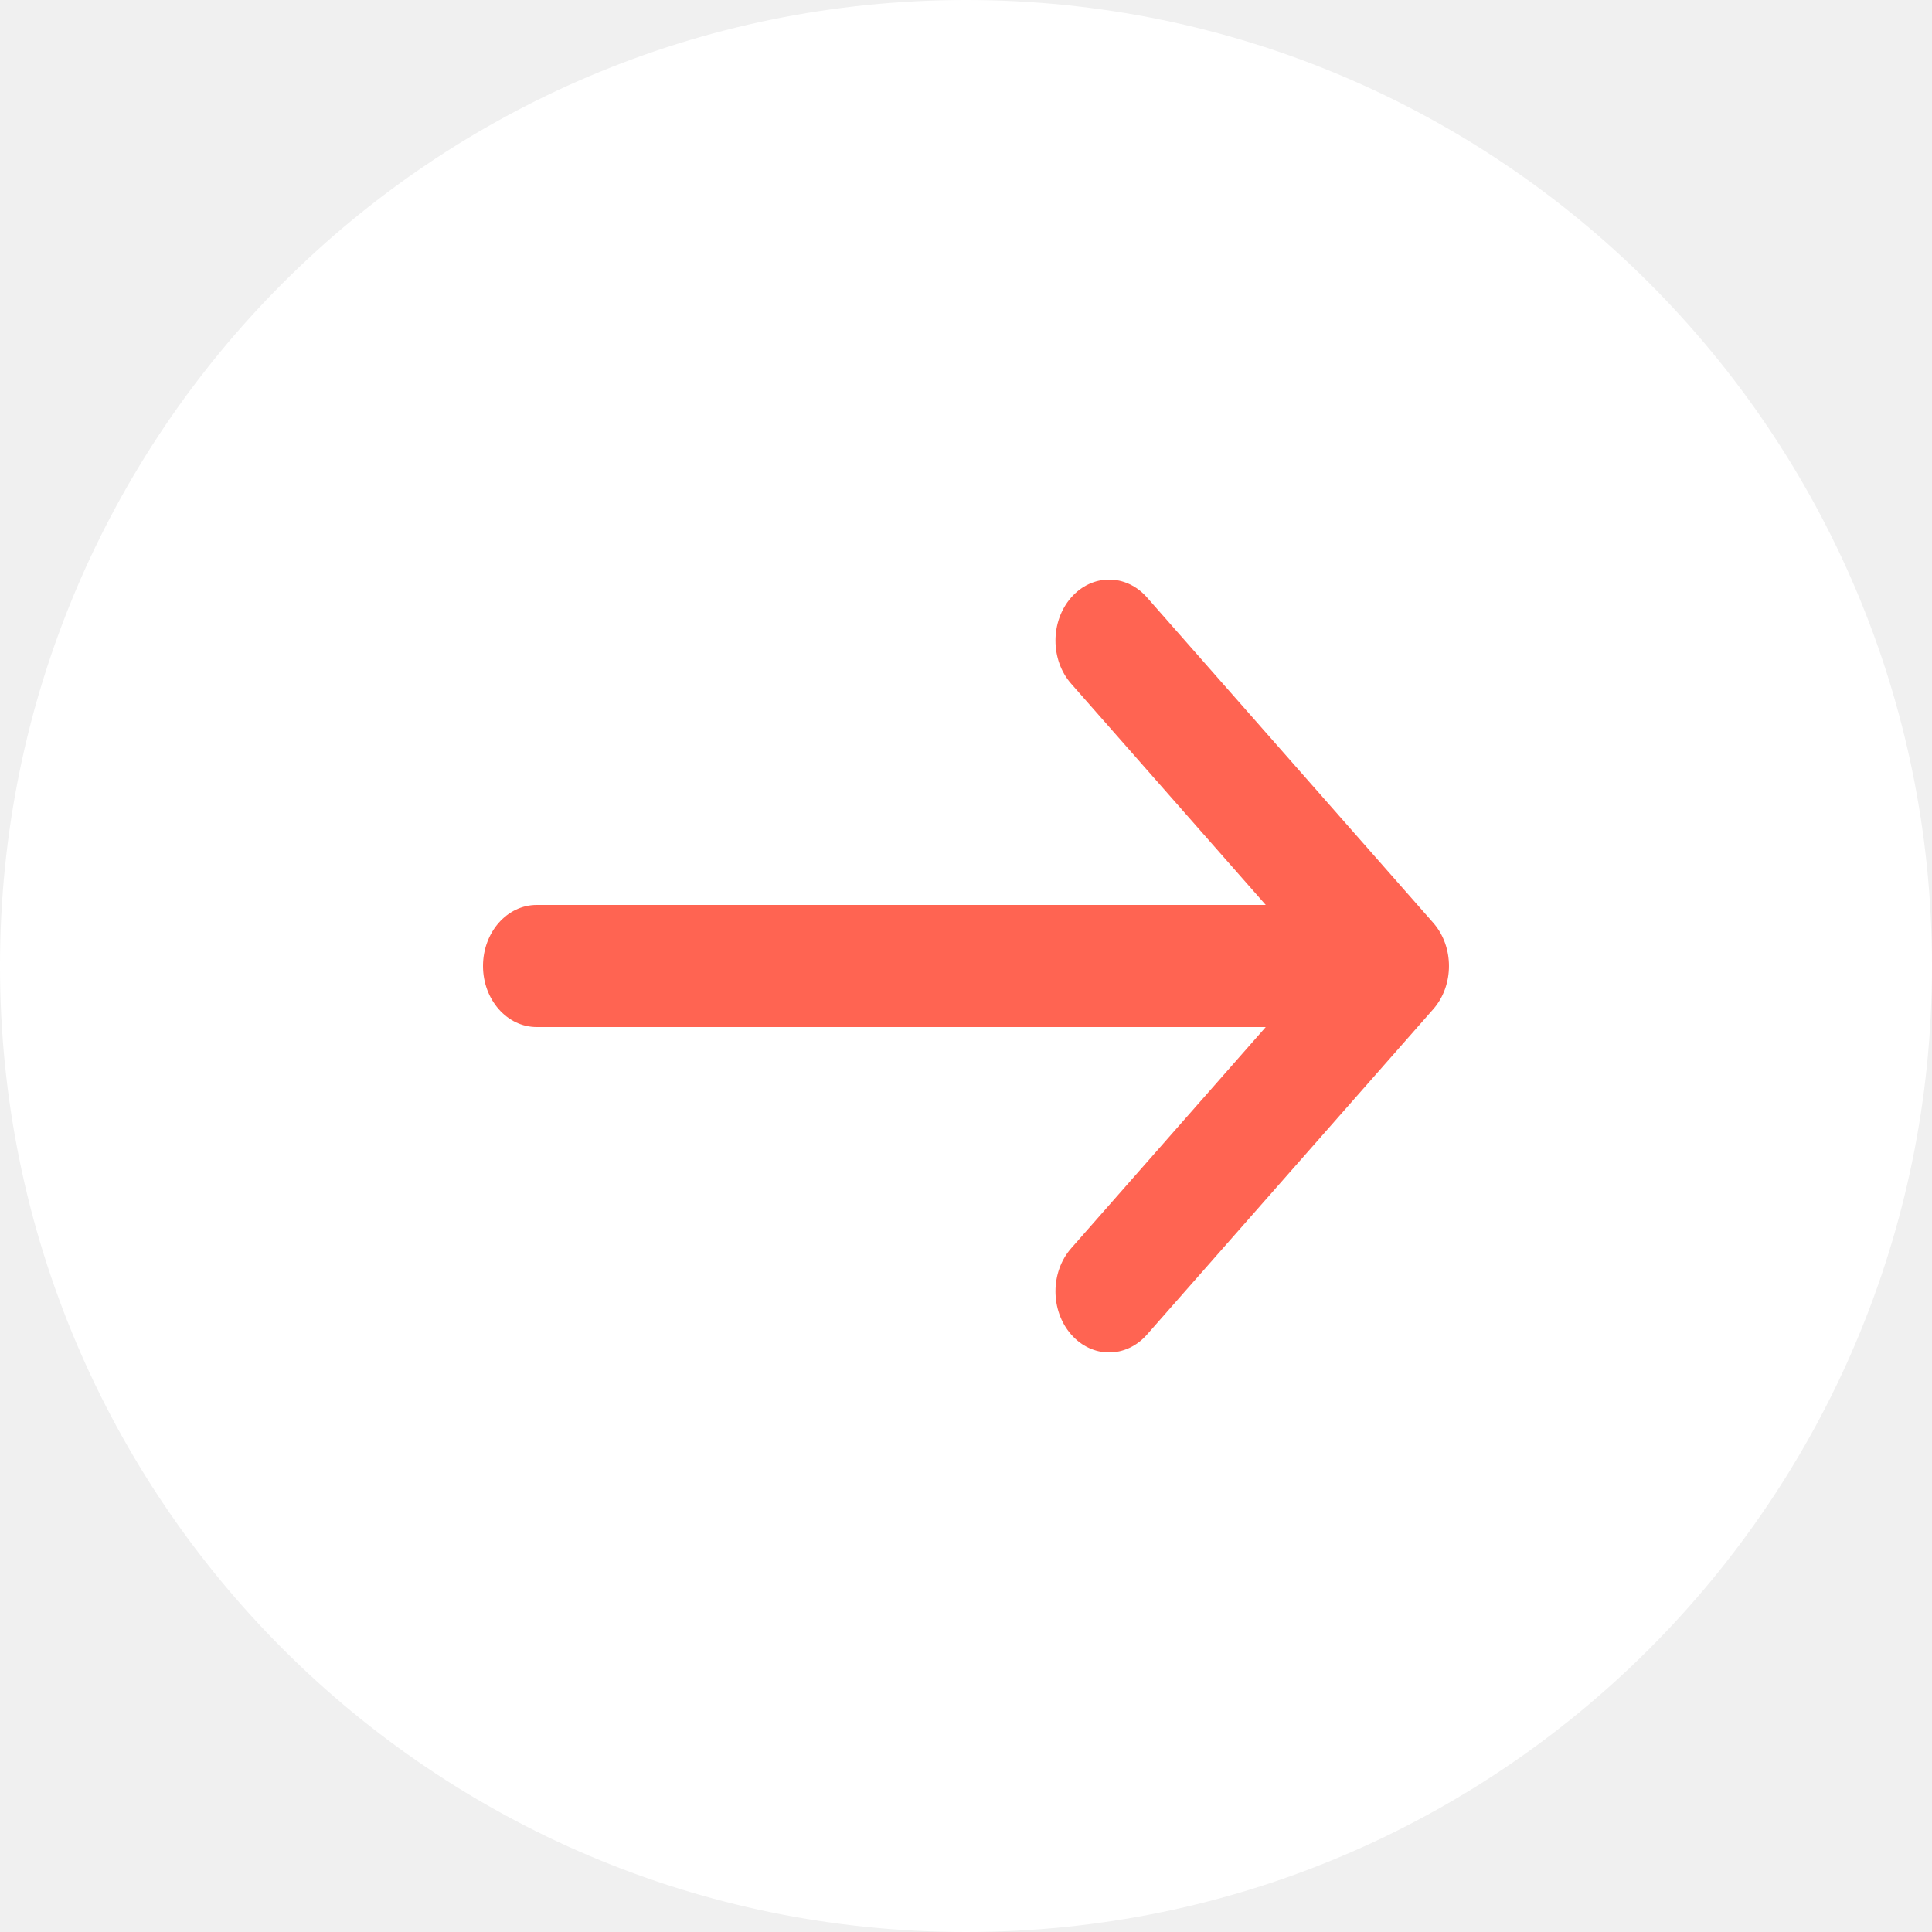
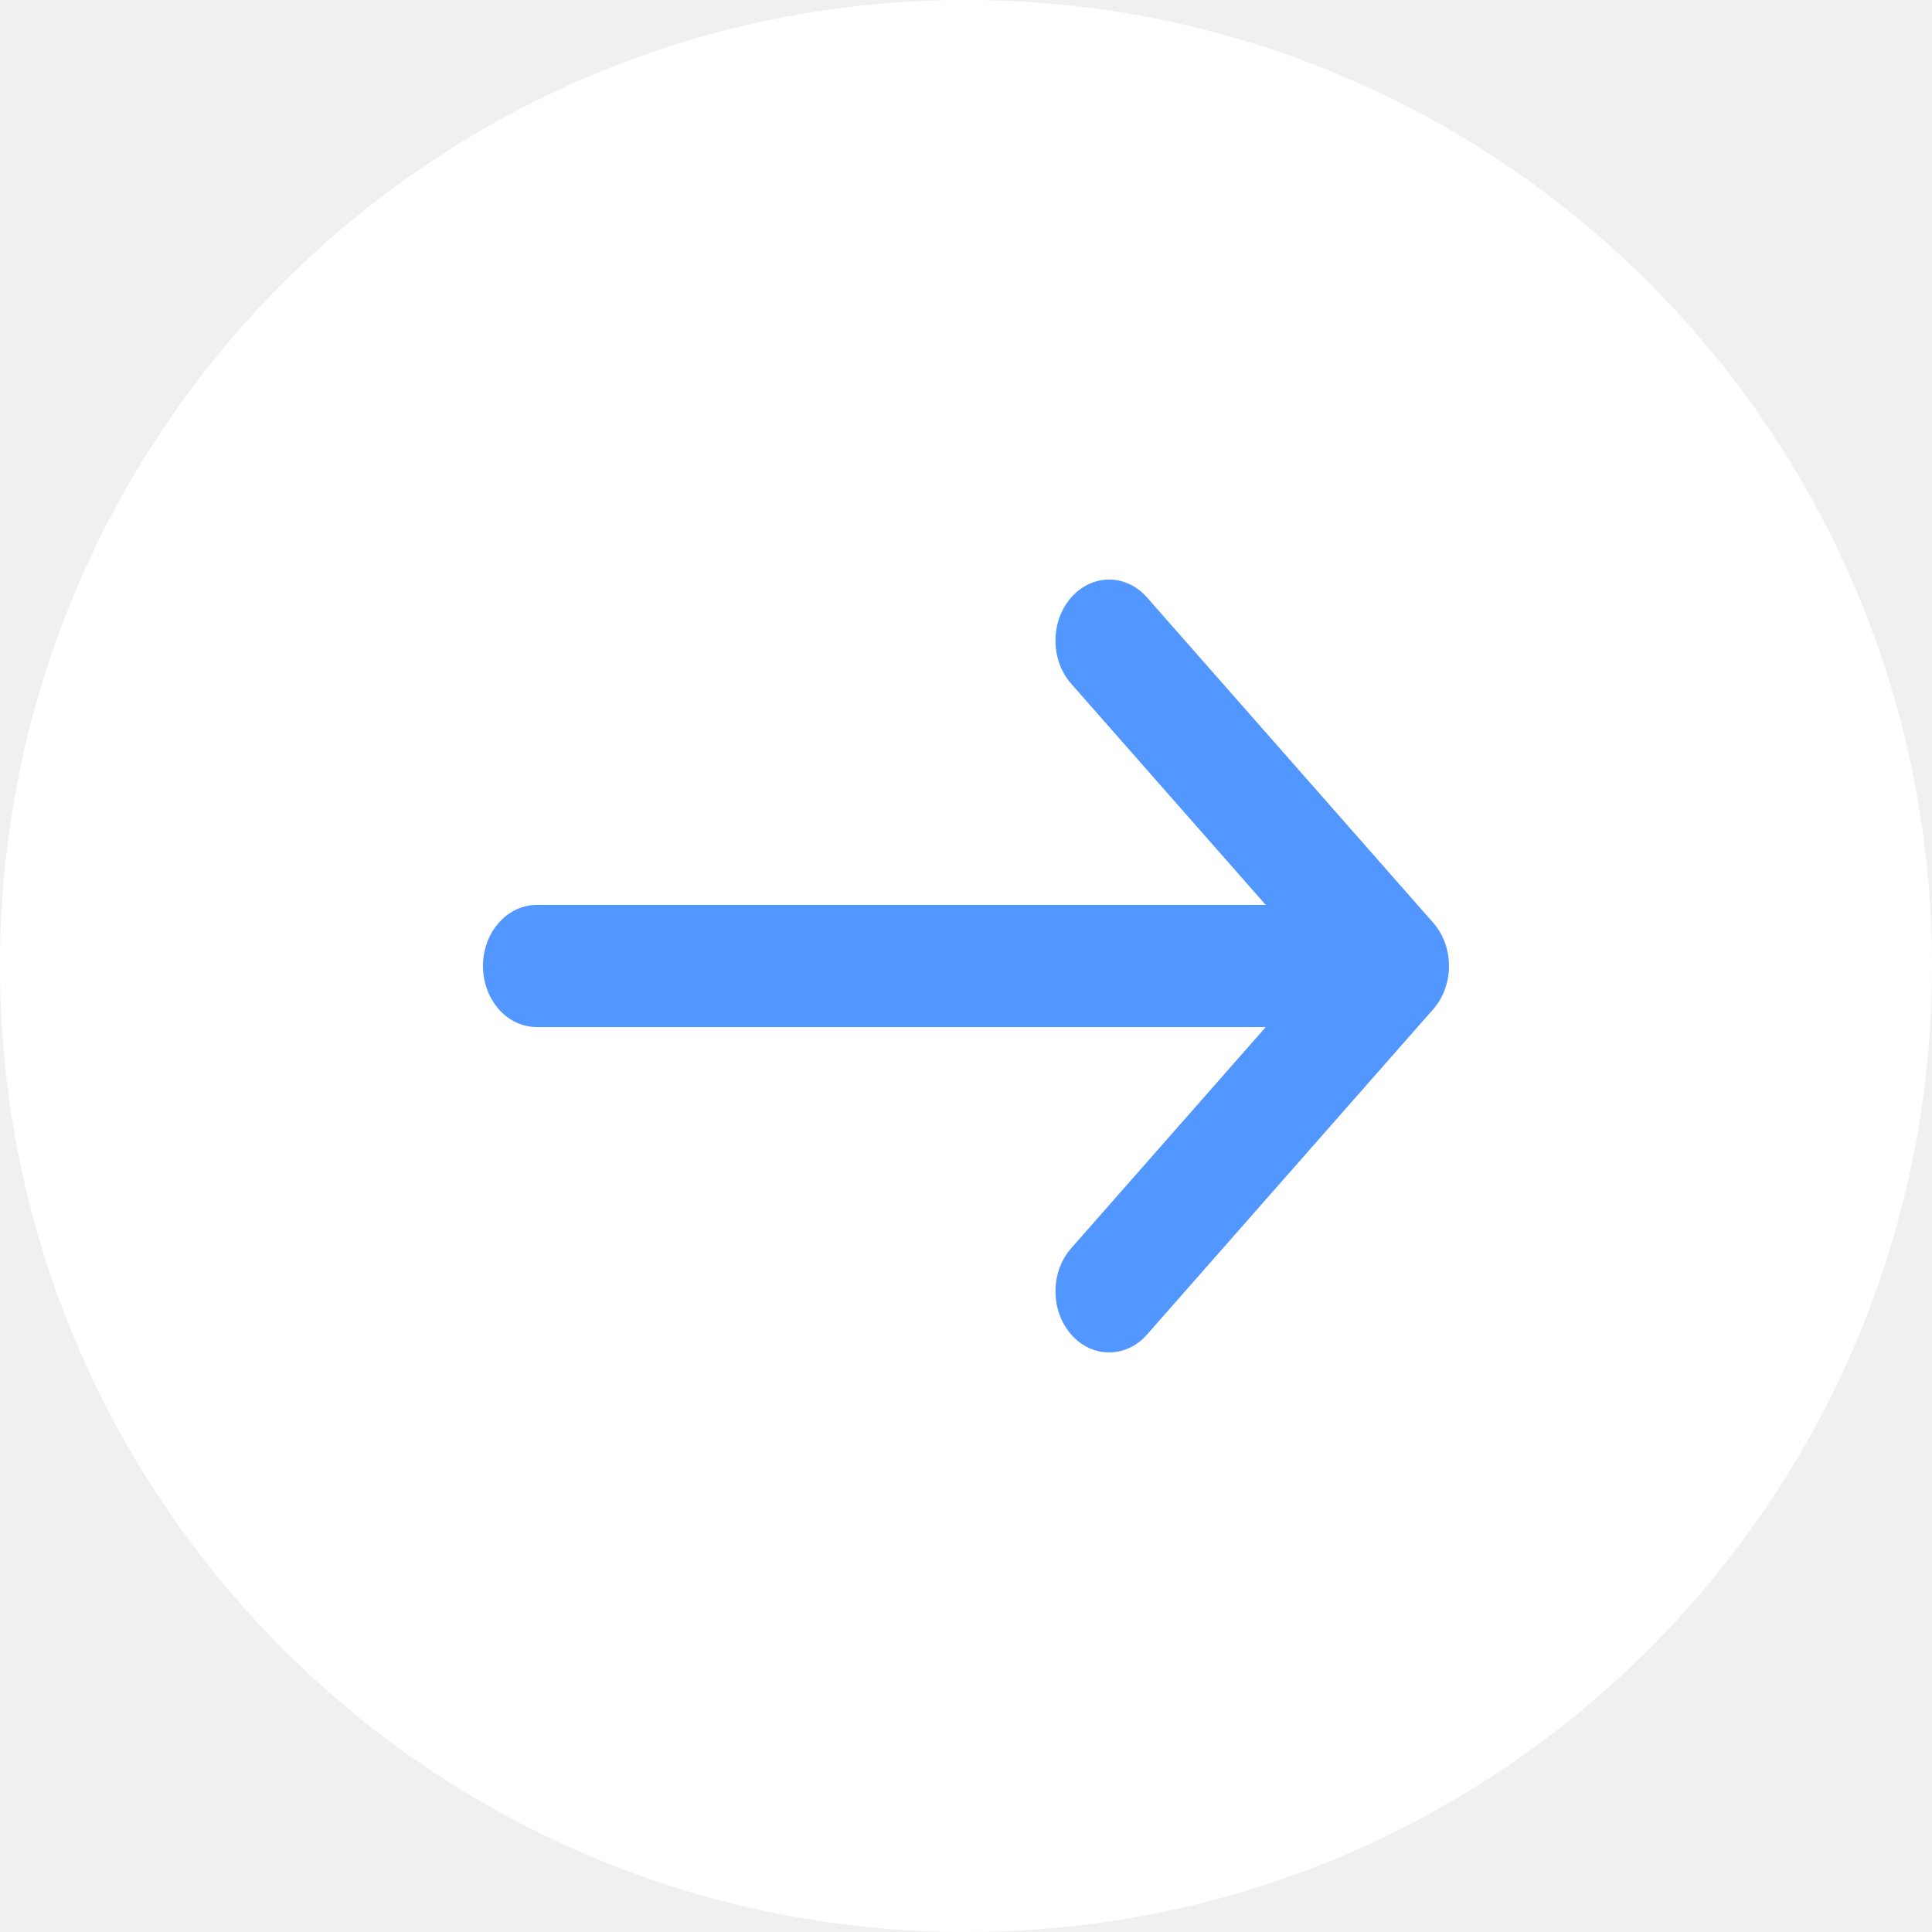
<svg xmlns="http://www.w3.org/2000/svg" width="20" height="20" viewBox="0 0 20 20" fill="none">
  <path d="M20 10C20 15.523 15.523 20 10 20C4.477 20 0 15.523 0 10C0 4.477 4.477 0 10 0C15.523 0 20 4.477 20 10Z" fill="white" />
-   <path fill-rule="evenodd" clip-rule="evenodd" d="M11.089 6.185C10.872 6.432 10.872 6.832 11.089 7.078L13.103 9.368H5.556C5.249 9.368 5 9.651 5 10C5 10.349 5.249 10.632 5.556 10.632H13.103L11.089 12.922C10.872 13.168 10.872 13.568 11.089 13.815C11.306 14.062 11.657 14.062 11.874 13.815L14.837 10.447C15.054 10.2 15.054 9.8 14.837 9.553L11.874 6.185C11.657 5.938 11.306 5.938 11.089 6.185Z" fill="#FF6452" />
+   <path fill-rule="evenodd" clip-rule="evenodd" d="M11.089 6.185C10.872 6.432 10.872 6.832 11.089 7.078L13.103 9.368H5.556C5.249 9.368 5 9.651 5 10C5 10.349 5.249 10.632 5.556 10.632H13.103L11.089 12.922C10.872 13.168 10.872 13.568 11.089 13.815C11.306 14.062 11.657 14.062 11.874 13.815L14.837 10.447C15.054 10.2 15.054 9.8 14.837 9.553L11.874 6.185C11.657 5.938 11.306 5.938 11.089 6.185Z" fill="#5297ff" />
</svg>
